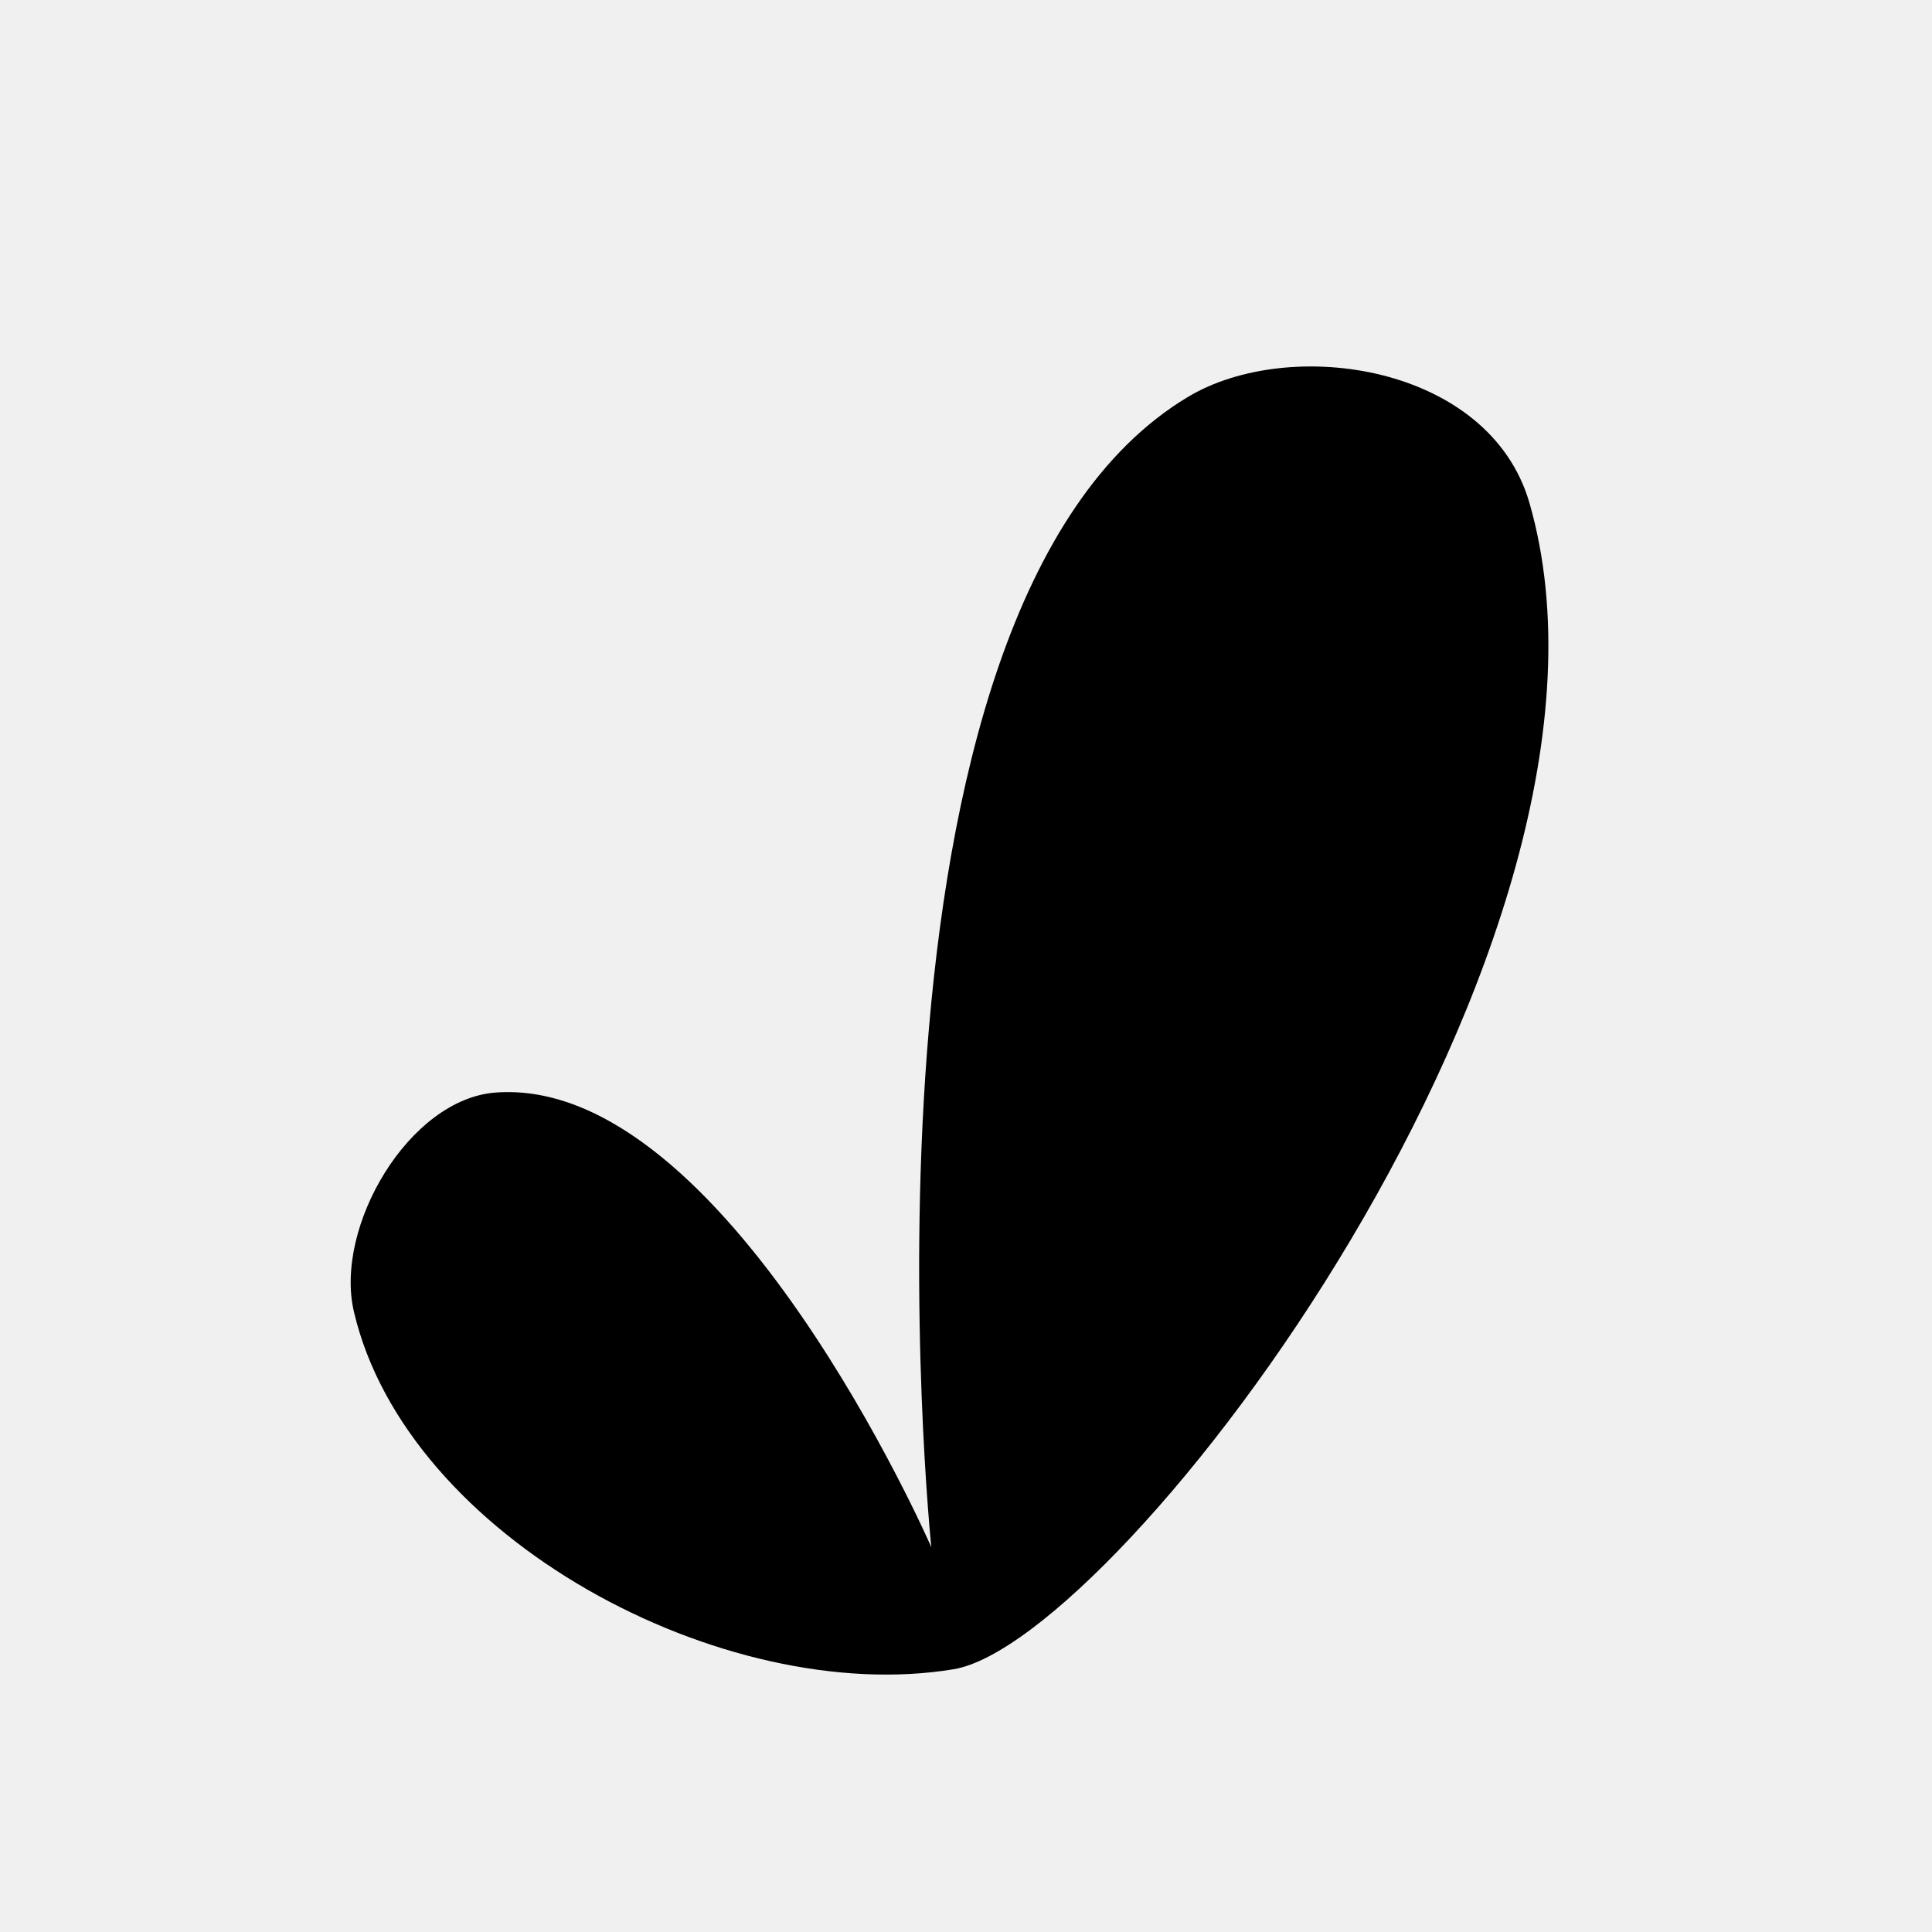
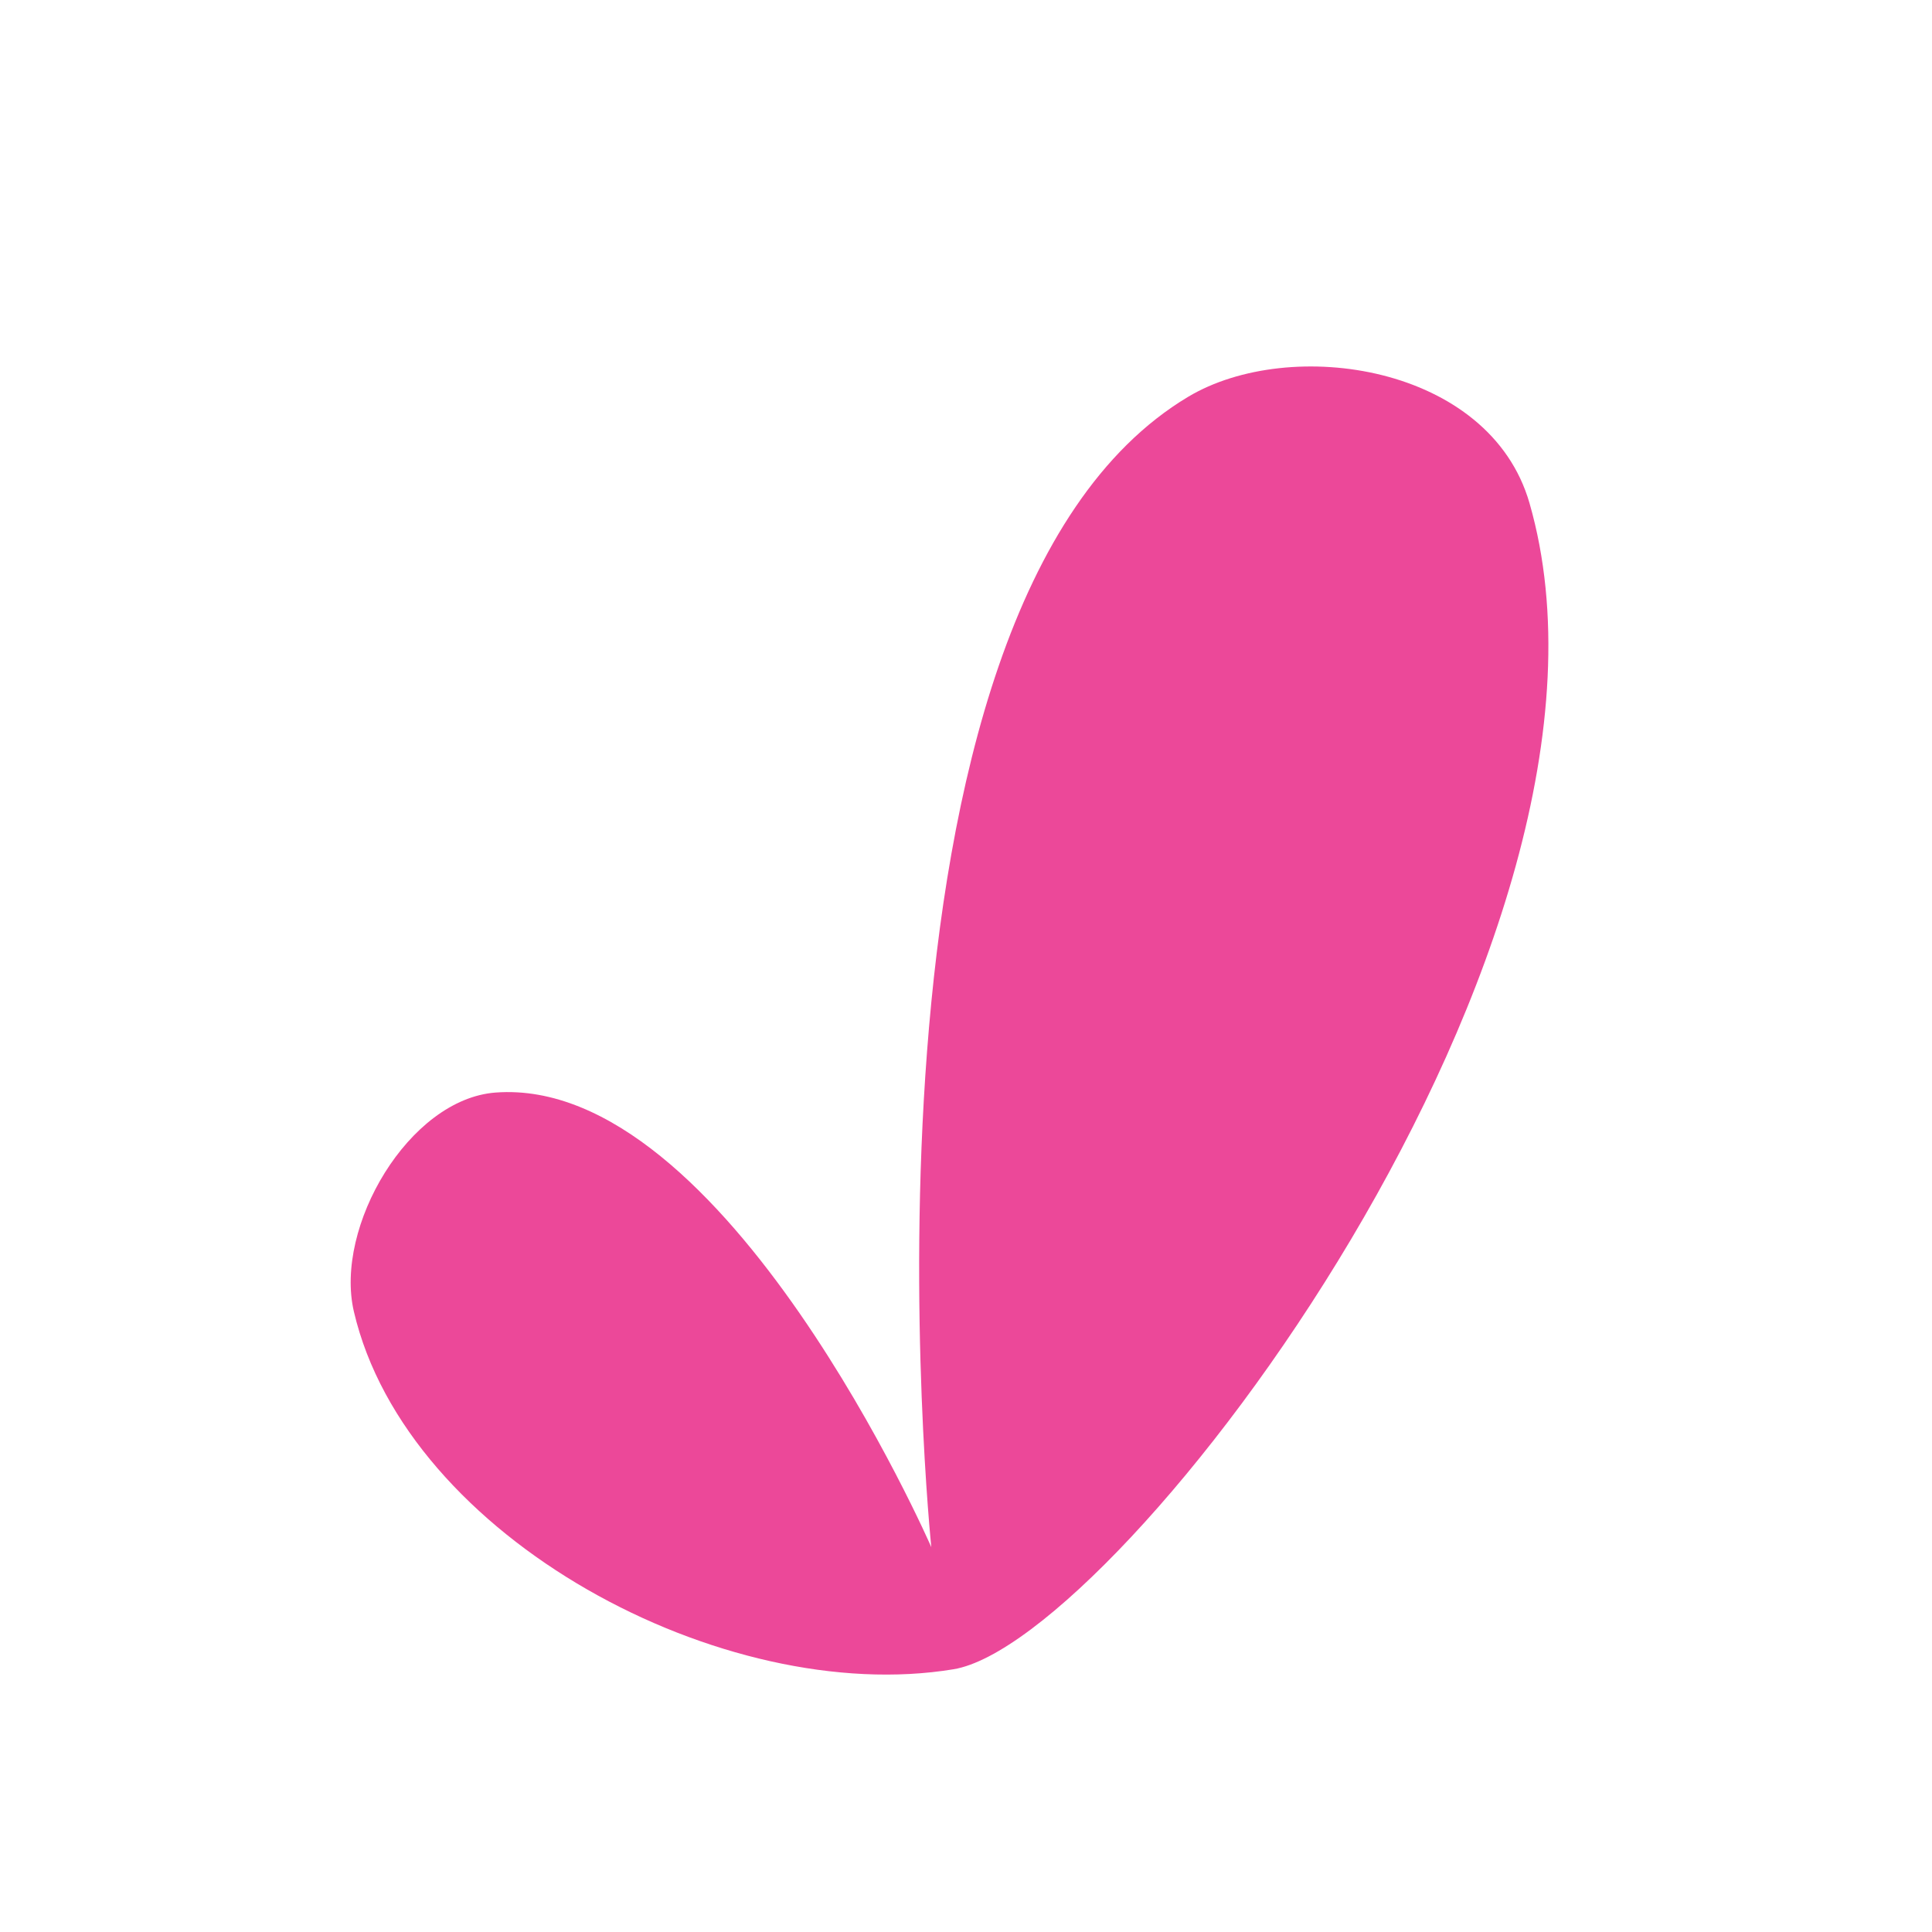
<svg xmlns="http://www.w3.org/2000/svg" version="1.1" width="192" height="192" viewBox="0 0 192 192" xml:space="preserve" id="svg14">
  <defs id="defs4">
   </defs>
  <g id="layer2">
-     <path style="fill:#000000;stroke-width:1.153" d="m 49.252,108.576 c 22.853,-1.711 43.3,45.178 43.3,45.178 0,0 -9.632,-93.287 25.519,-114.316 C 128.236,33.356 148.047,36.262 152,50 c 12.473,43.352 -40.715,113.163 -57.239,115.889 -22.821,3.766 -54.335,-13.023 -59.593,-35.547 -1.964,-8.415 5.466,-21.121 14.084,-21.766 z" id="path232" />
+     <rect style="fill:#ffffff;fill-opacity:1;stroke:none;stroke-width:1.016" id="fond" width="194.021" height="192" x="0" y="0" />
+     <path style="fill:#ec4899;stroke-width:1.153;fill-opacity:1" d="m 49.252,108.576 c 22.853,-1.711 43.3,45.178 43.3,45.178 0,0 -9.632,-93.287 25.519,-114.316 C 128.236,33.356 148.047,36.262 152,50 c 12.473,43.352 -40.715,113.163 -57.239,115.889 -22.821,3.766 -54.335,-13.023 -59.593,-35.547 -1.964,-8.415 5.466,-21.121 14.084,-21.766 z" id="logo" />
  </g>
  <g id="layer1" style="display:none">
    <circle style="display:inline;fill:none;stroke:#ff0000;stroke-width:2.301;stroke-dasharray:none;stroke-opacity:1" id="path397" cx="96" cy="96" r="75.649" />
  </g>
</svg>
